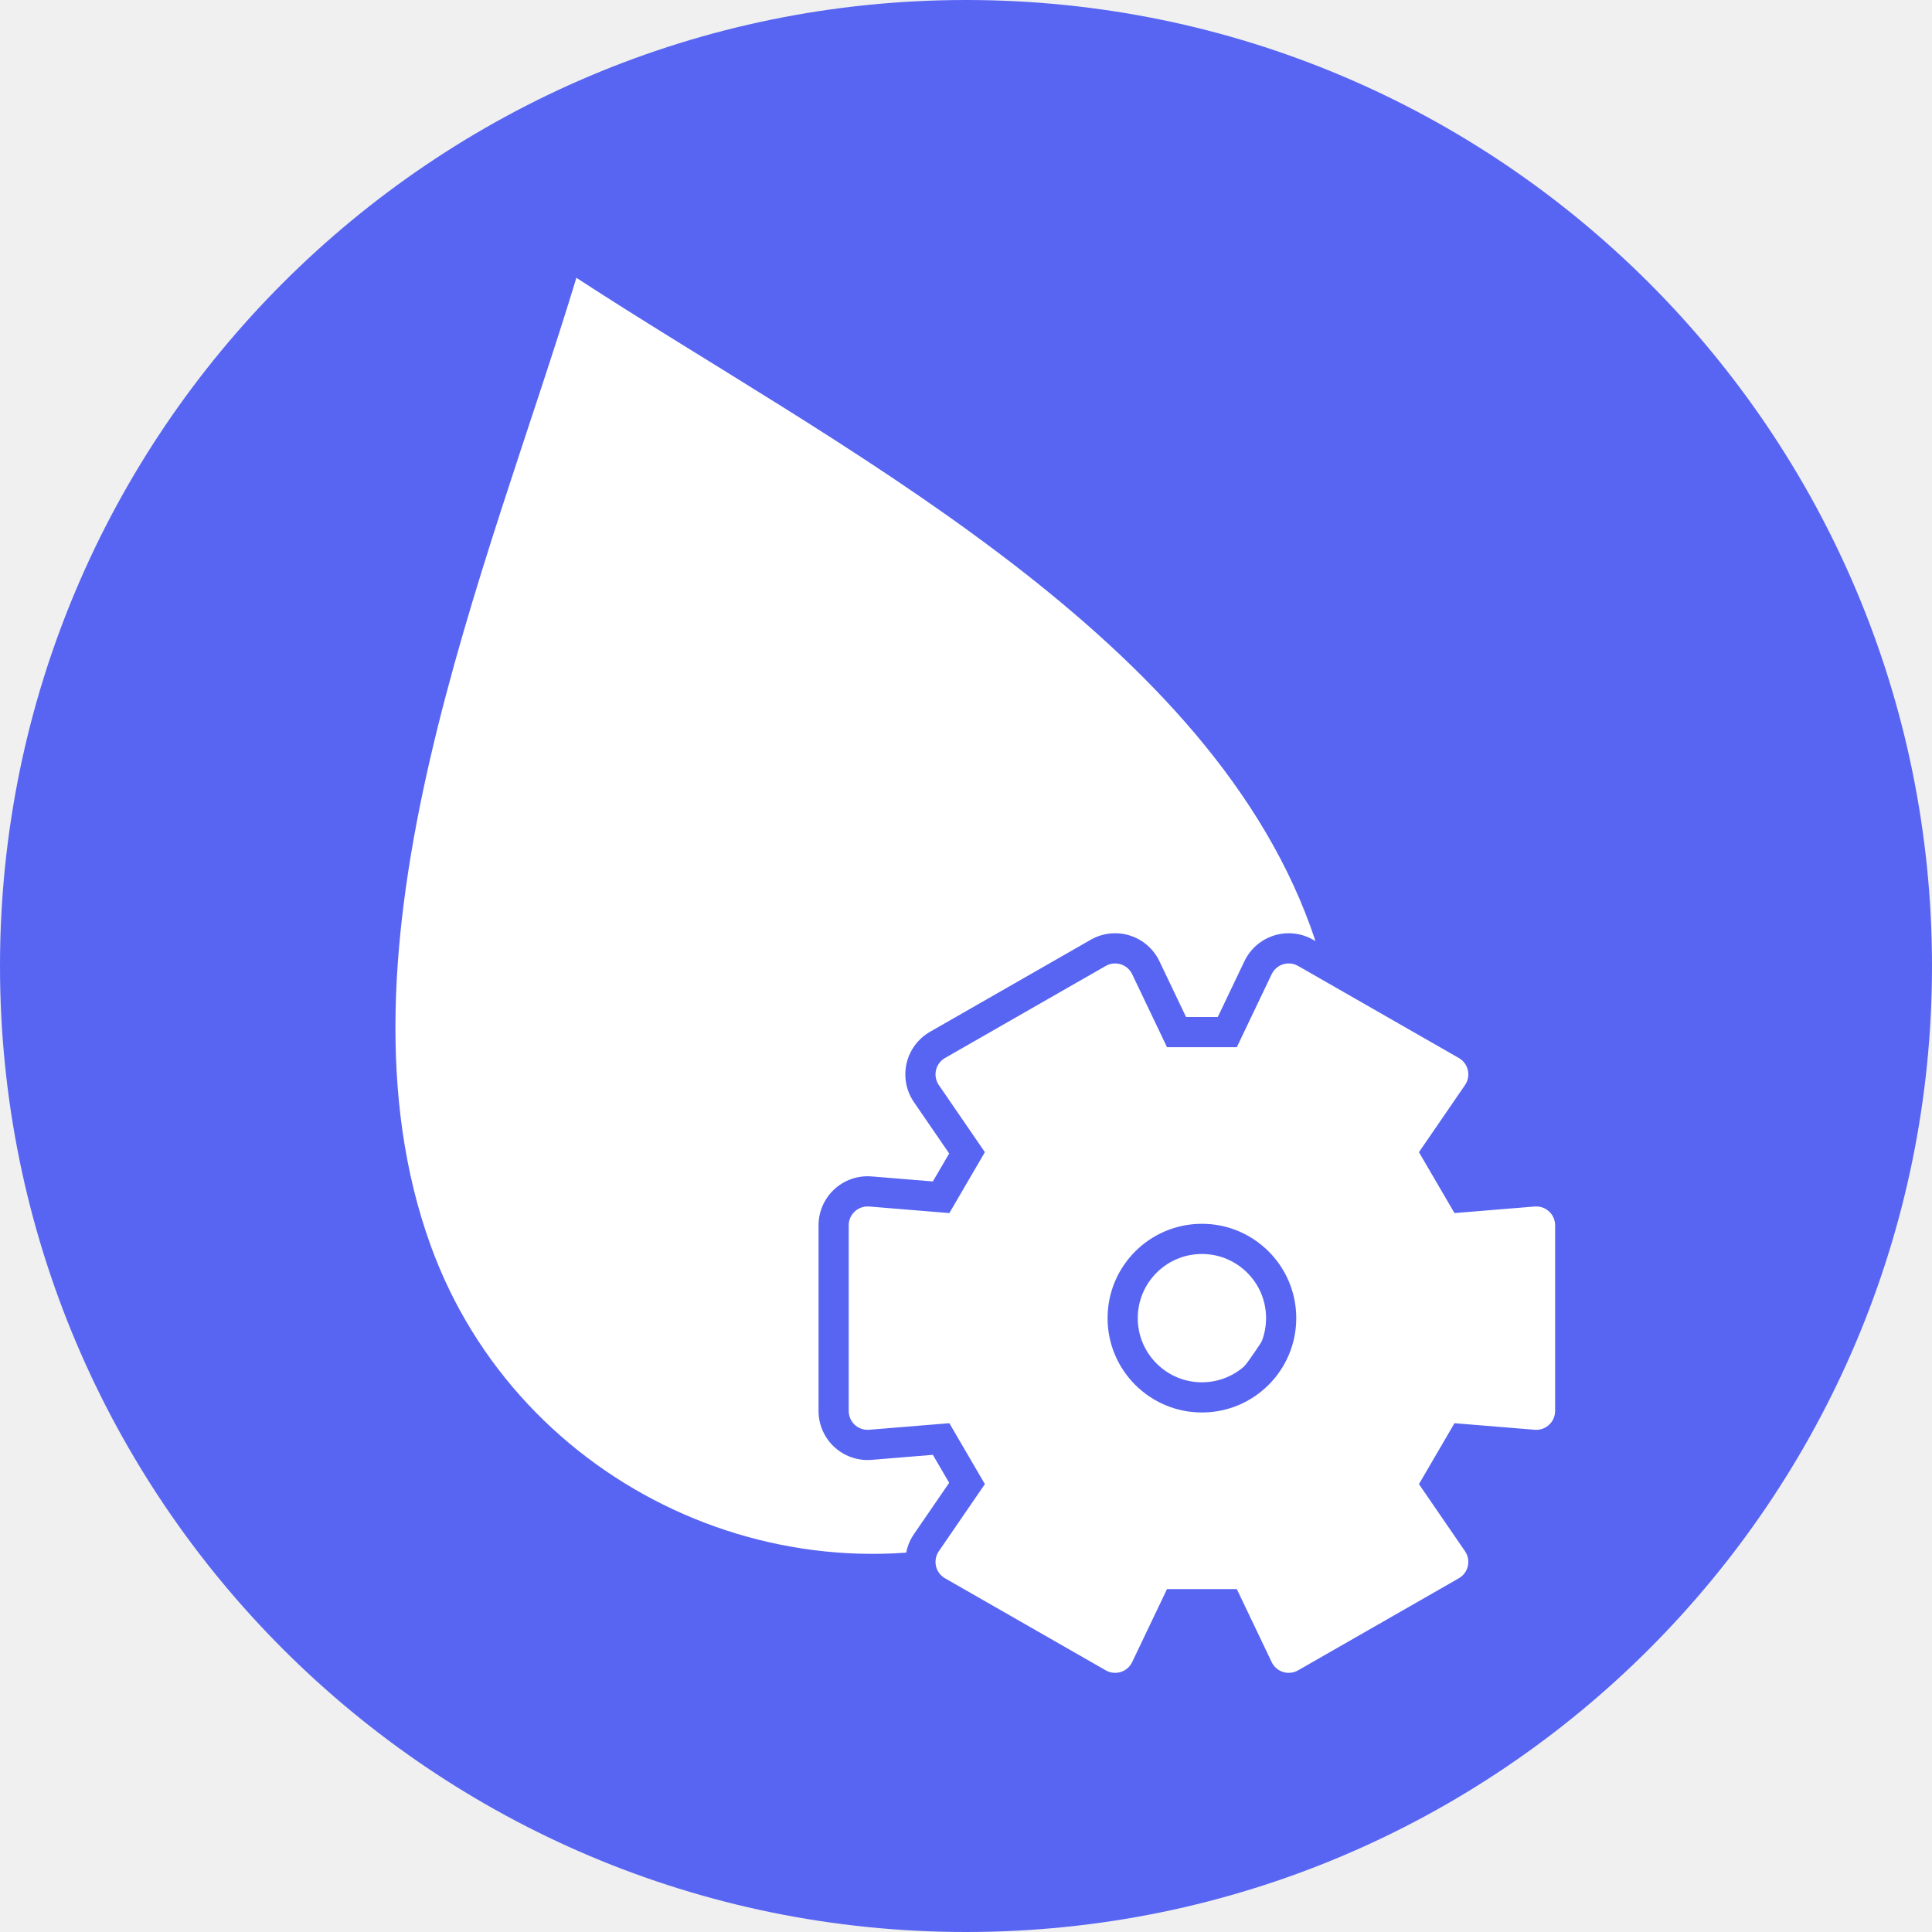
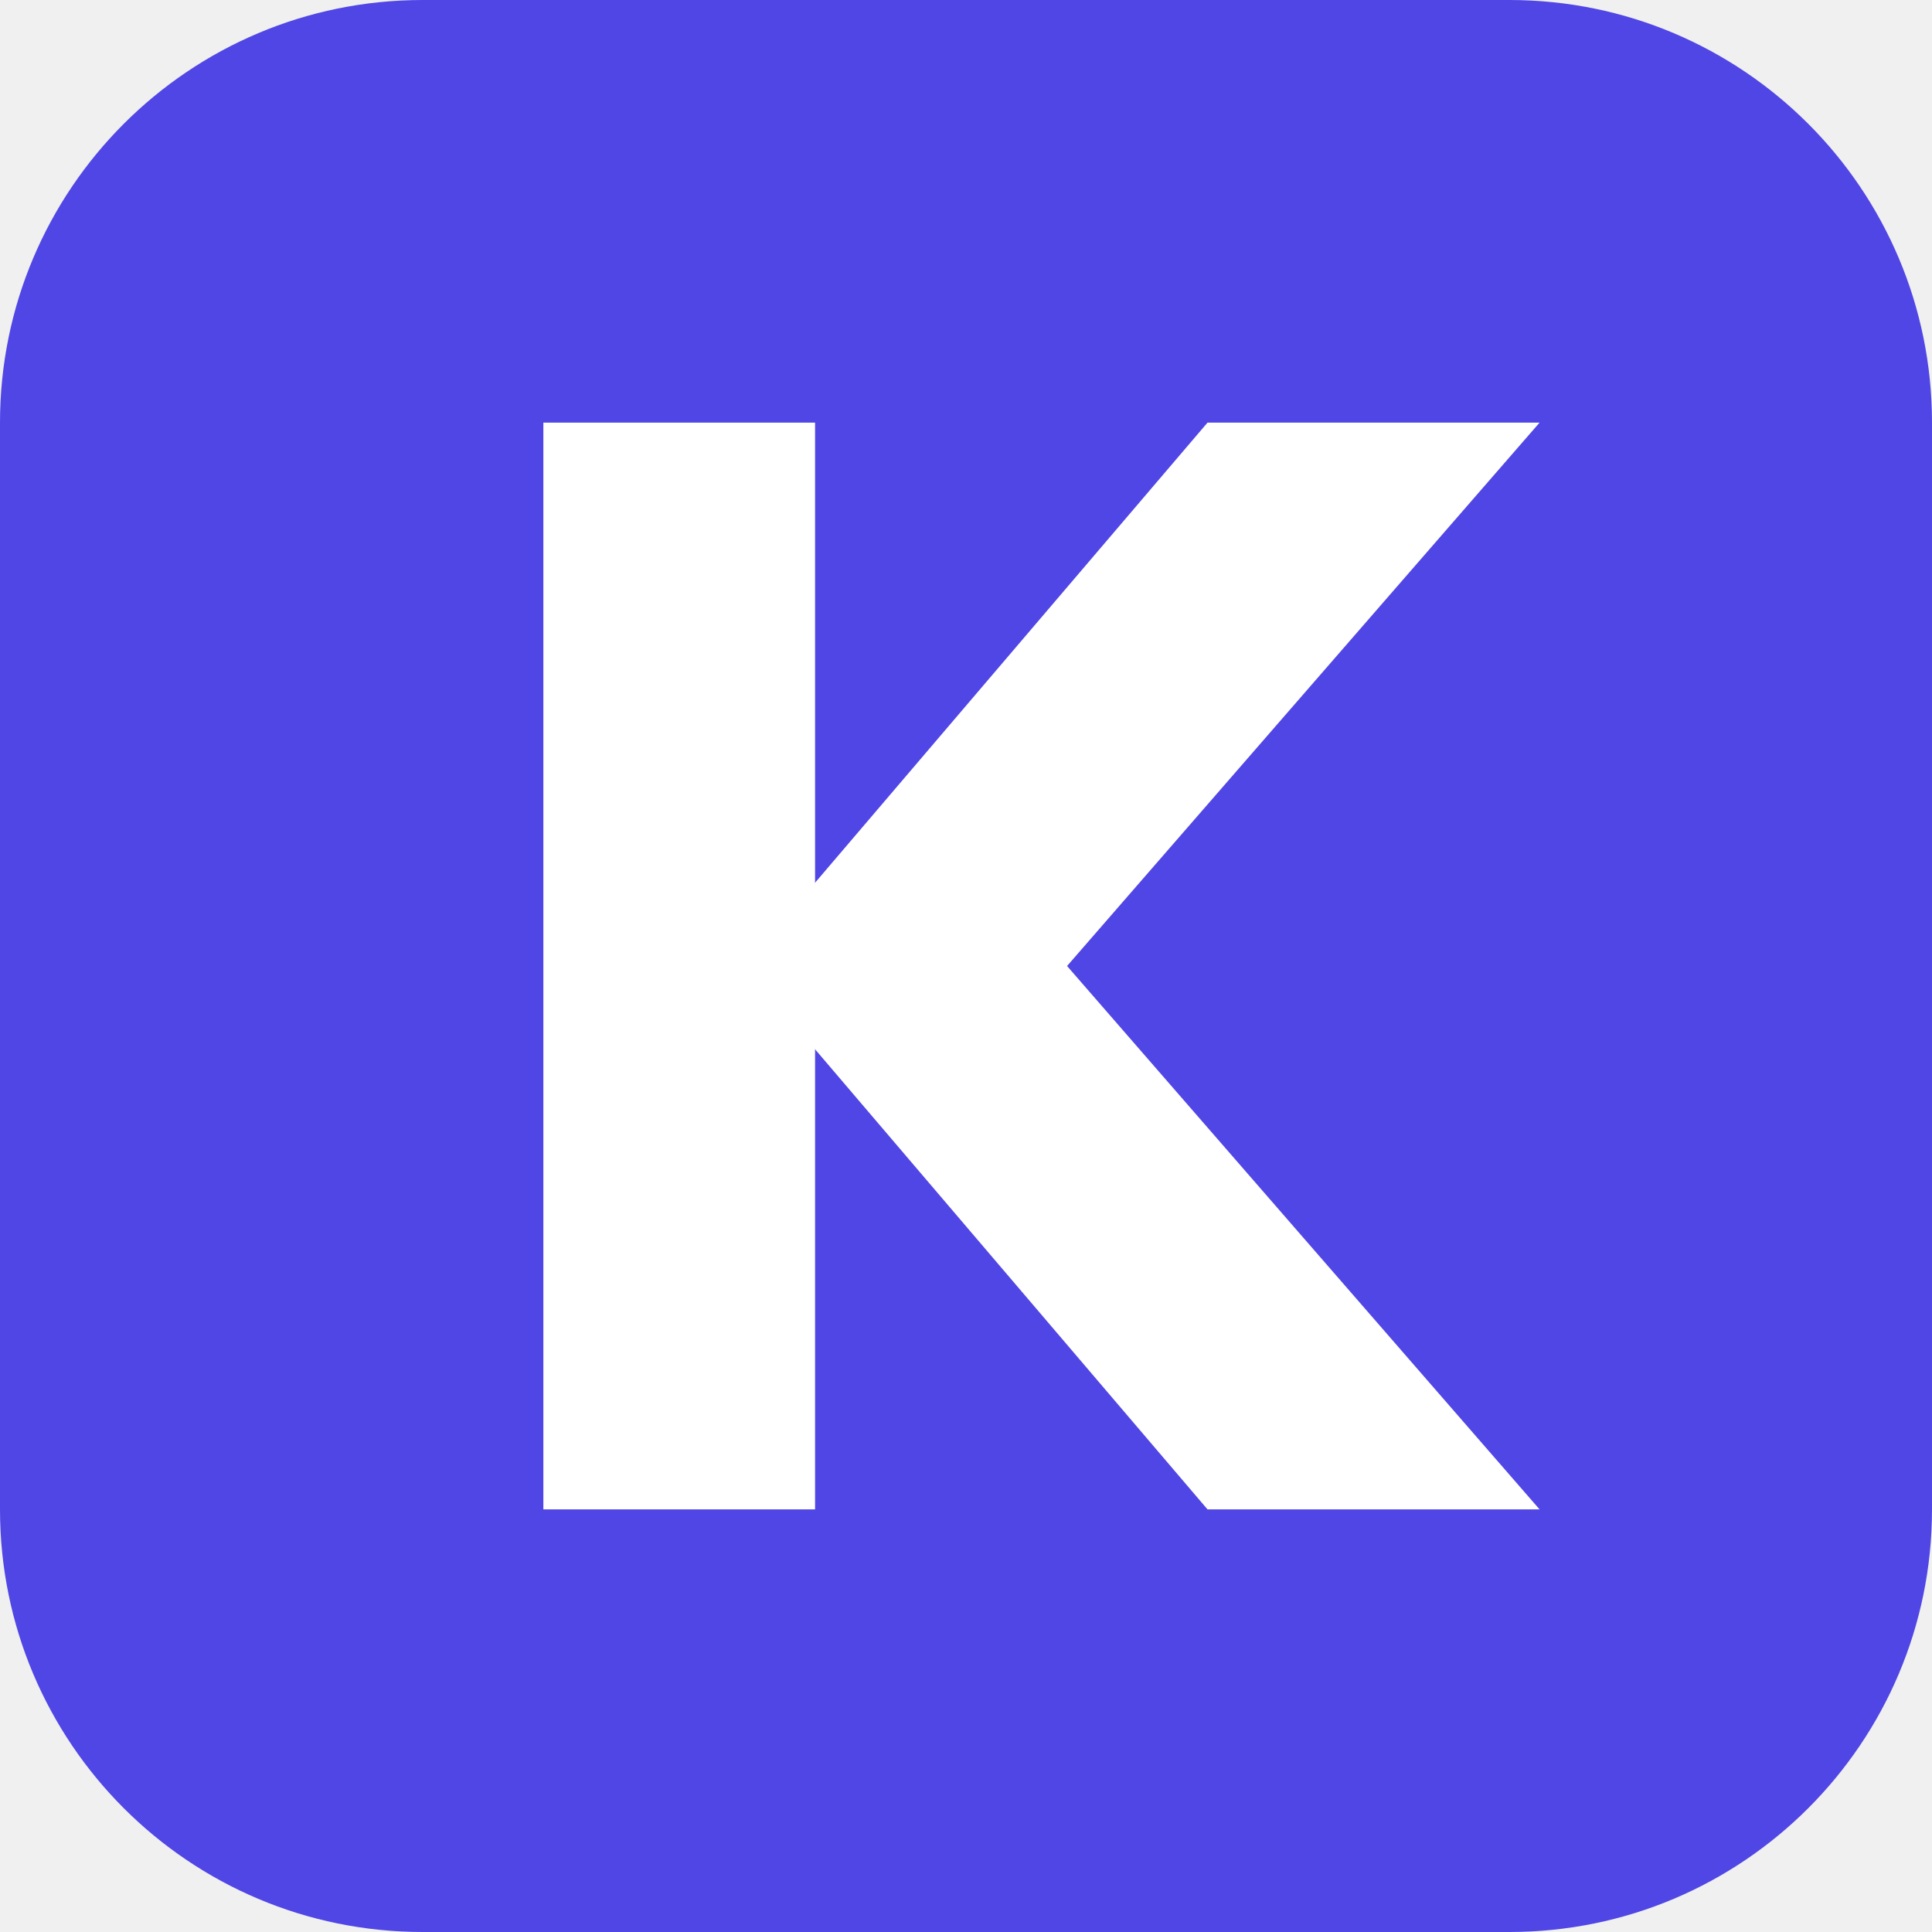
<svg xmlns="http://www.w3.org/2000/svg" viewBox="0 0 256 256" width="256" height="256">
-   <circle cx="128" cy="128" r="128" fill="#5865f2" />
-   <g transform="translate(-16.74 0.66)">
-     <path transform="rotate(-20 128 132)" d="M128 30C152 62 190 102 190 144C190 178 162 206 128 206C94 206 66 178 66 144C66 102 104 62 128 30Z" fill="#ffffff" />
-     <path d="M208.1 162.7 L220.3 161.7 L220.3 186.3 L208.1 185.3 L201.8 196.1 L208.8 206.3 L187.5 218.5 L182.2 207.4 L169.8 207.4 L164.5 218.5 L143.2 206.3 L150.2 196.1 L143.9 185.3 L131.7 186.3 L131.7 161.7 L143.9 162.7 L150.2 151.9 L143.2 141.7 L164.5 129.5 L169.8 140.6 L182.2 140.6 L187.5 129.5 L208.8 141.7 L201.8 151.9Z M191 174 A15 15 0 1 0 161 174 A15 15 0 1 0 191 174Z" fill="#5865f2" fill-rule="evenodd" stroke="#5865f2" stroke-width="13" stroke-linejoin="round" />
-     <path d="M208.1 162.7 L220.3 161.7 L220.3 186.3 L208.1 185.3 L201.8 196.1 L208.8 206.3 L187.5 218.5 L182.2 207.4 L169.8 207.4 L164.5 218.5 L143.2 206.3 L150.2 196.1 L143.9 185.3 L131.7 186.3 L131.7 161.7 L143.9 162.7 L150.2 151.9 L143.2 141.7 L164.5 129.5 L169.8 140.6 L182.2 140.6 L187.5 129.5 L208.8 141.7 L201.8 151.9Z M191 174 A15 15 0 1 0 161 174 A15 15 0 1 0 191 174Z" fill="#ffffff" fill-rule="evenodd" stroke="#ffffff" stroke-width="5" stroke-linejoin="round" />
-   </g>
+   <rect width="256" height="256" rx="56" fill="#4f46e5" />
+   <polygon fill="#ffffff" points="72,56 108,56 108,200 72,200" />
+   <polygon fill="#ffffff" points="102,124 160,56 204,56 124,148" />
+   <polygon fill="#ffffff" points="124,108 204,200 160,200 102,132" />
</svg>
